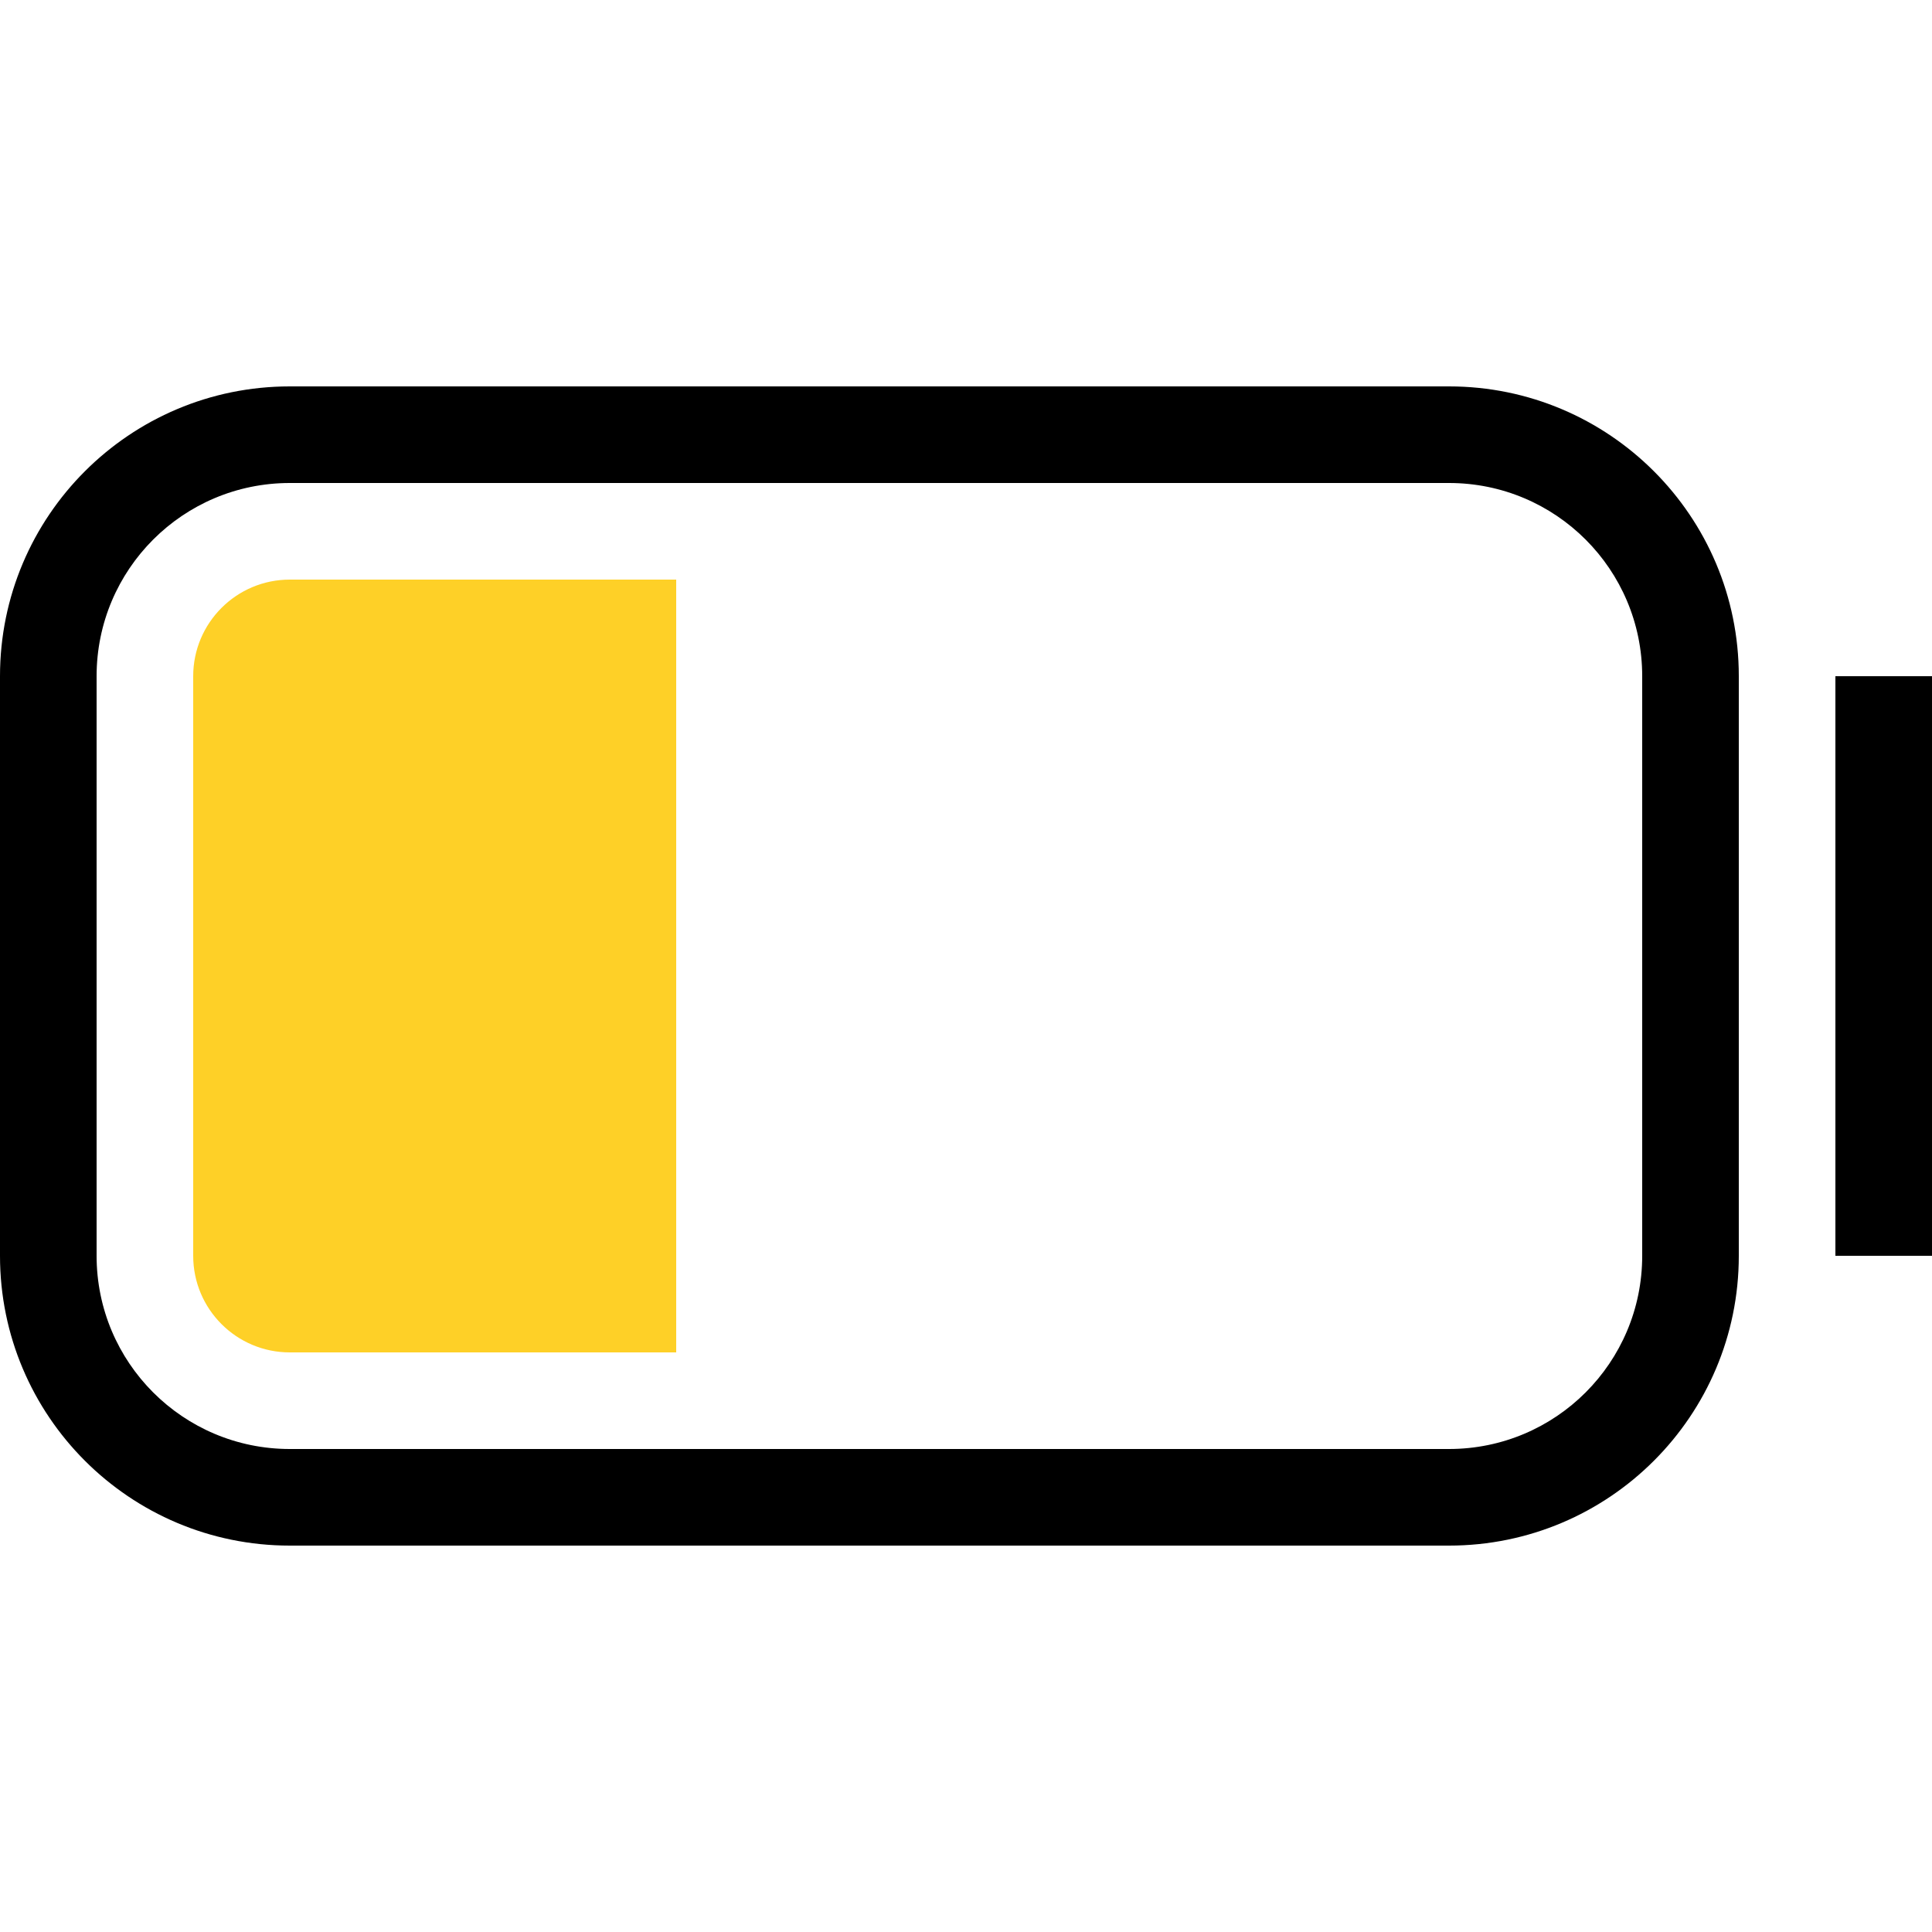
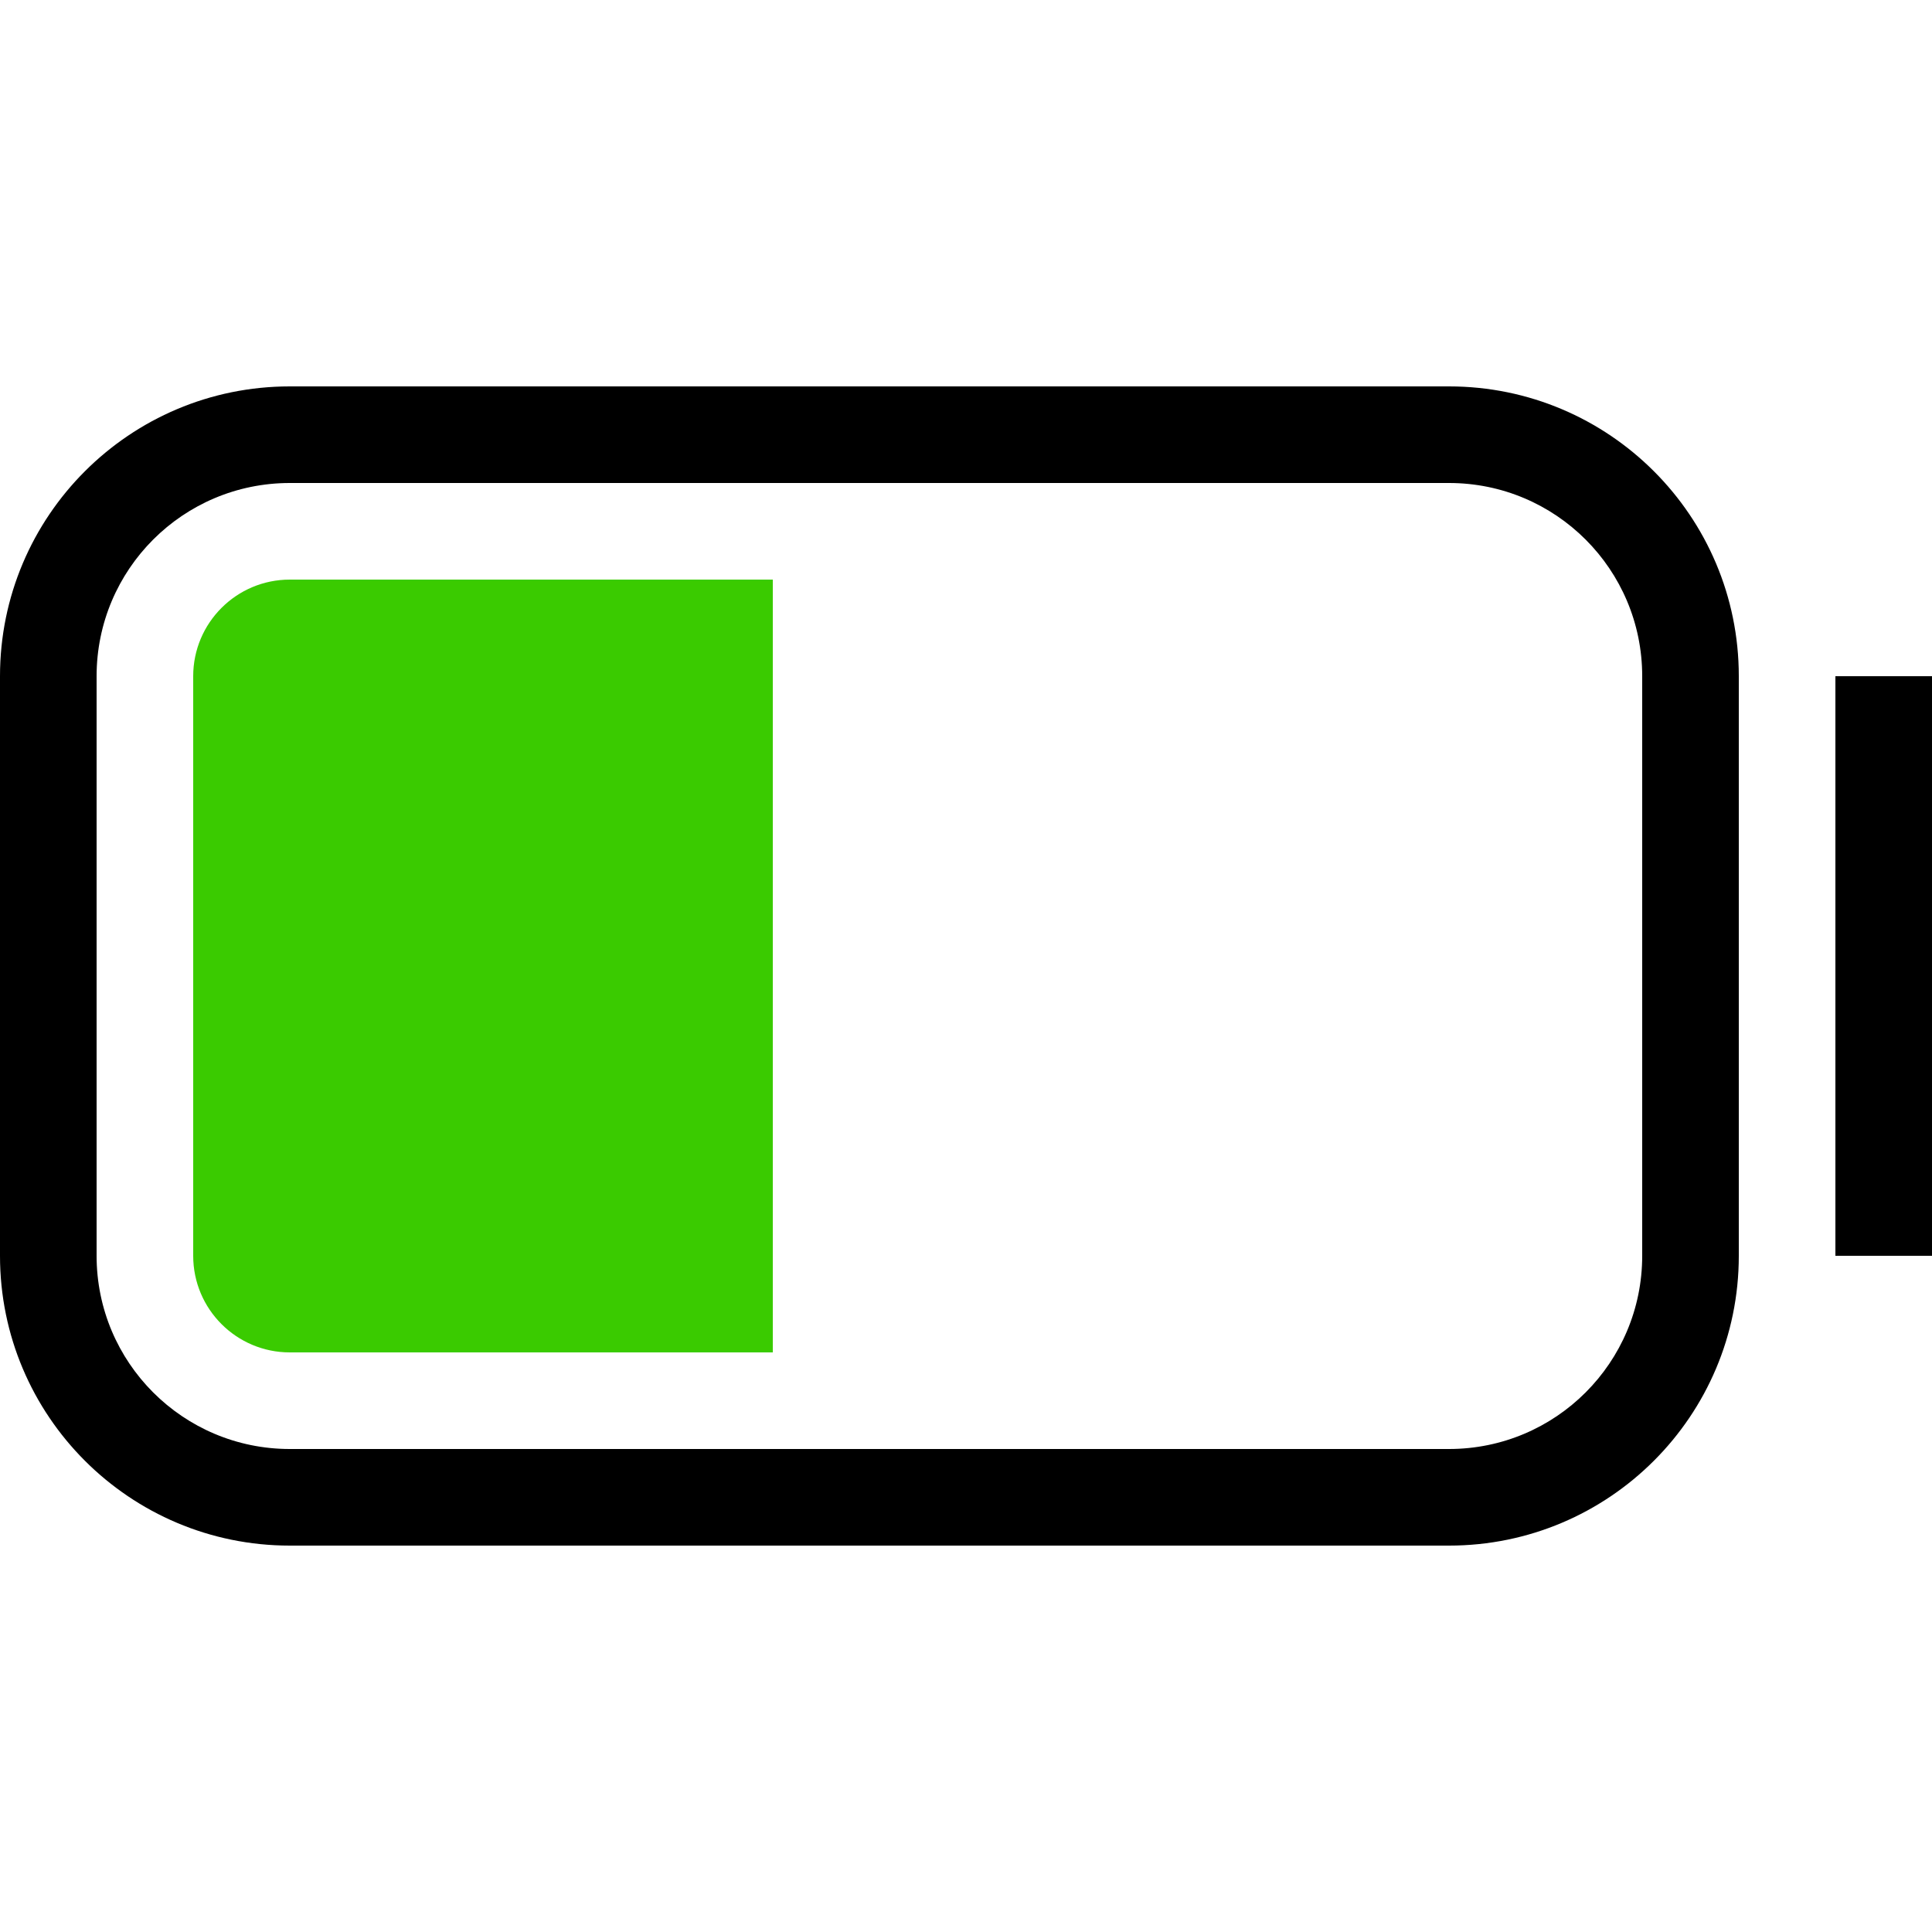
<svg xmlns="http://www.w3.org/2000/svg" width="20" height="20" viewBox="0 0 20 20">
  <g fill="none" fill-rule="evenodd" transform="translate(0 4)">
-     <path fill="#FED027" d="M1,-1.70530257e-13 L5,-1.70530257e-13 L5,-1.70530257e-13 L5,8 L1,8 C0.448,8 6.76353751e-17,7.552 0,7 L0,1 C-6.76353751e-17,0.448 0.448,-1.70428804e-13 1,-1.70530257e-13 Z" transform="translate(2 2)" />
+     <path fill="#3ACB00" d="M1,-3.41060513e-13 L6,-3.41060513e-13 L6,-3.41060513e-13 L6,8 L1,8 C0.448,8 6.76353751e-17,7.552 0,7 L0,1 C-6.76353751e-17,0.448 0.448,-3.4095906e-13 1,-3.41060513e-13 Z" transform="translate(2 2)" />
    <path fill="#000" d="M15,-4.61852778e-14 C16.657,-4.61852778e-14 18,1.343 18,3 L18,9 C18,10.657 16.657,12 15,12 L3,12 C1.343,12 0,10.657 0,9 L0,3 C0,1.343 1.343,-4.61852778e-14 3,-4.61852778e-14 L15,-4.61852778e-14 Z M15,1 L3,1 C1.895,1 1,1.895 1,3 L1,9 C1,10.105 1.895,11 3,11 L15,11 C16.105,11 17,10.105 17,9 L17,3 C17,1.895 16.105,1 15,1 Z M20,3 L20,9 L19,9 L19,3 L20,3 Z" />
  </g>
</svg>
